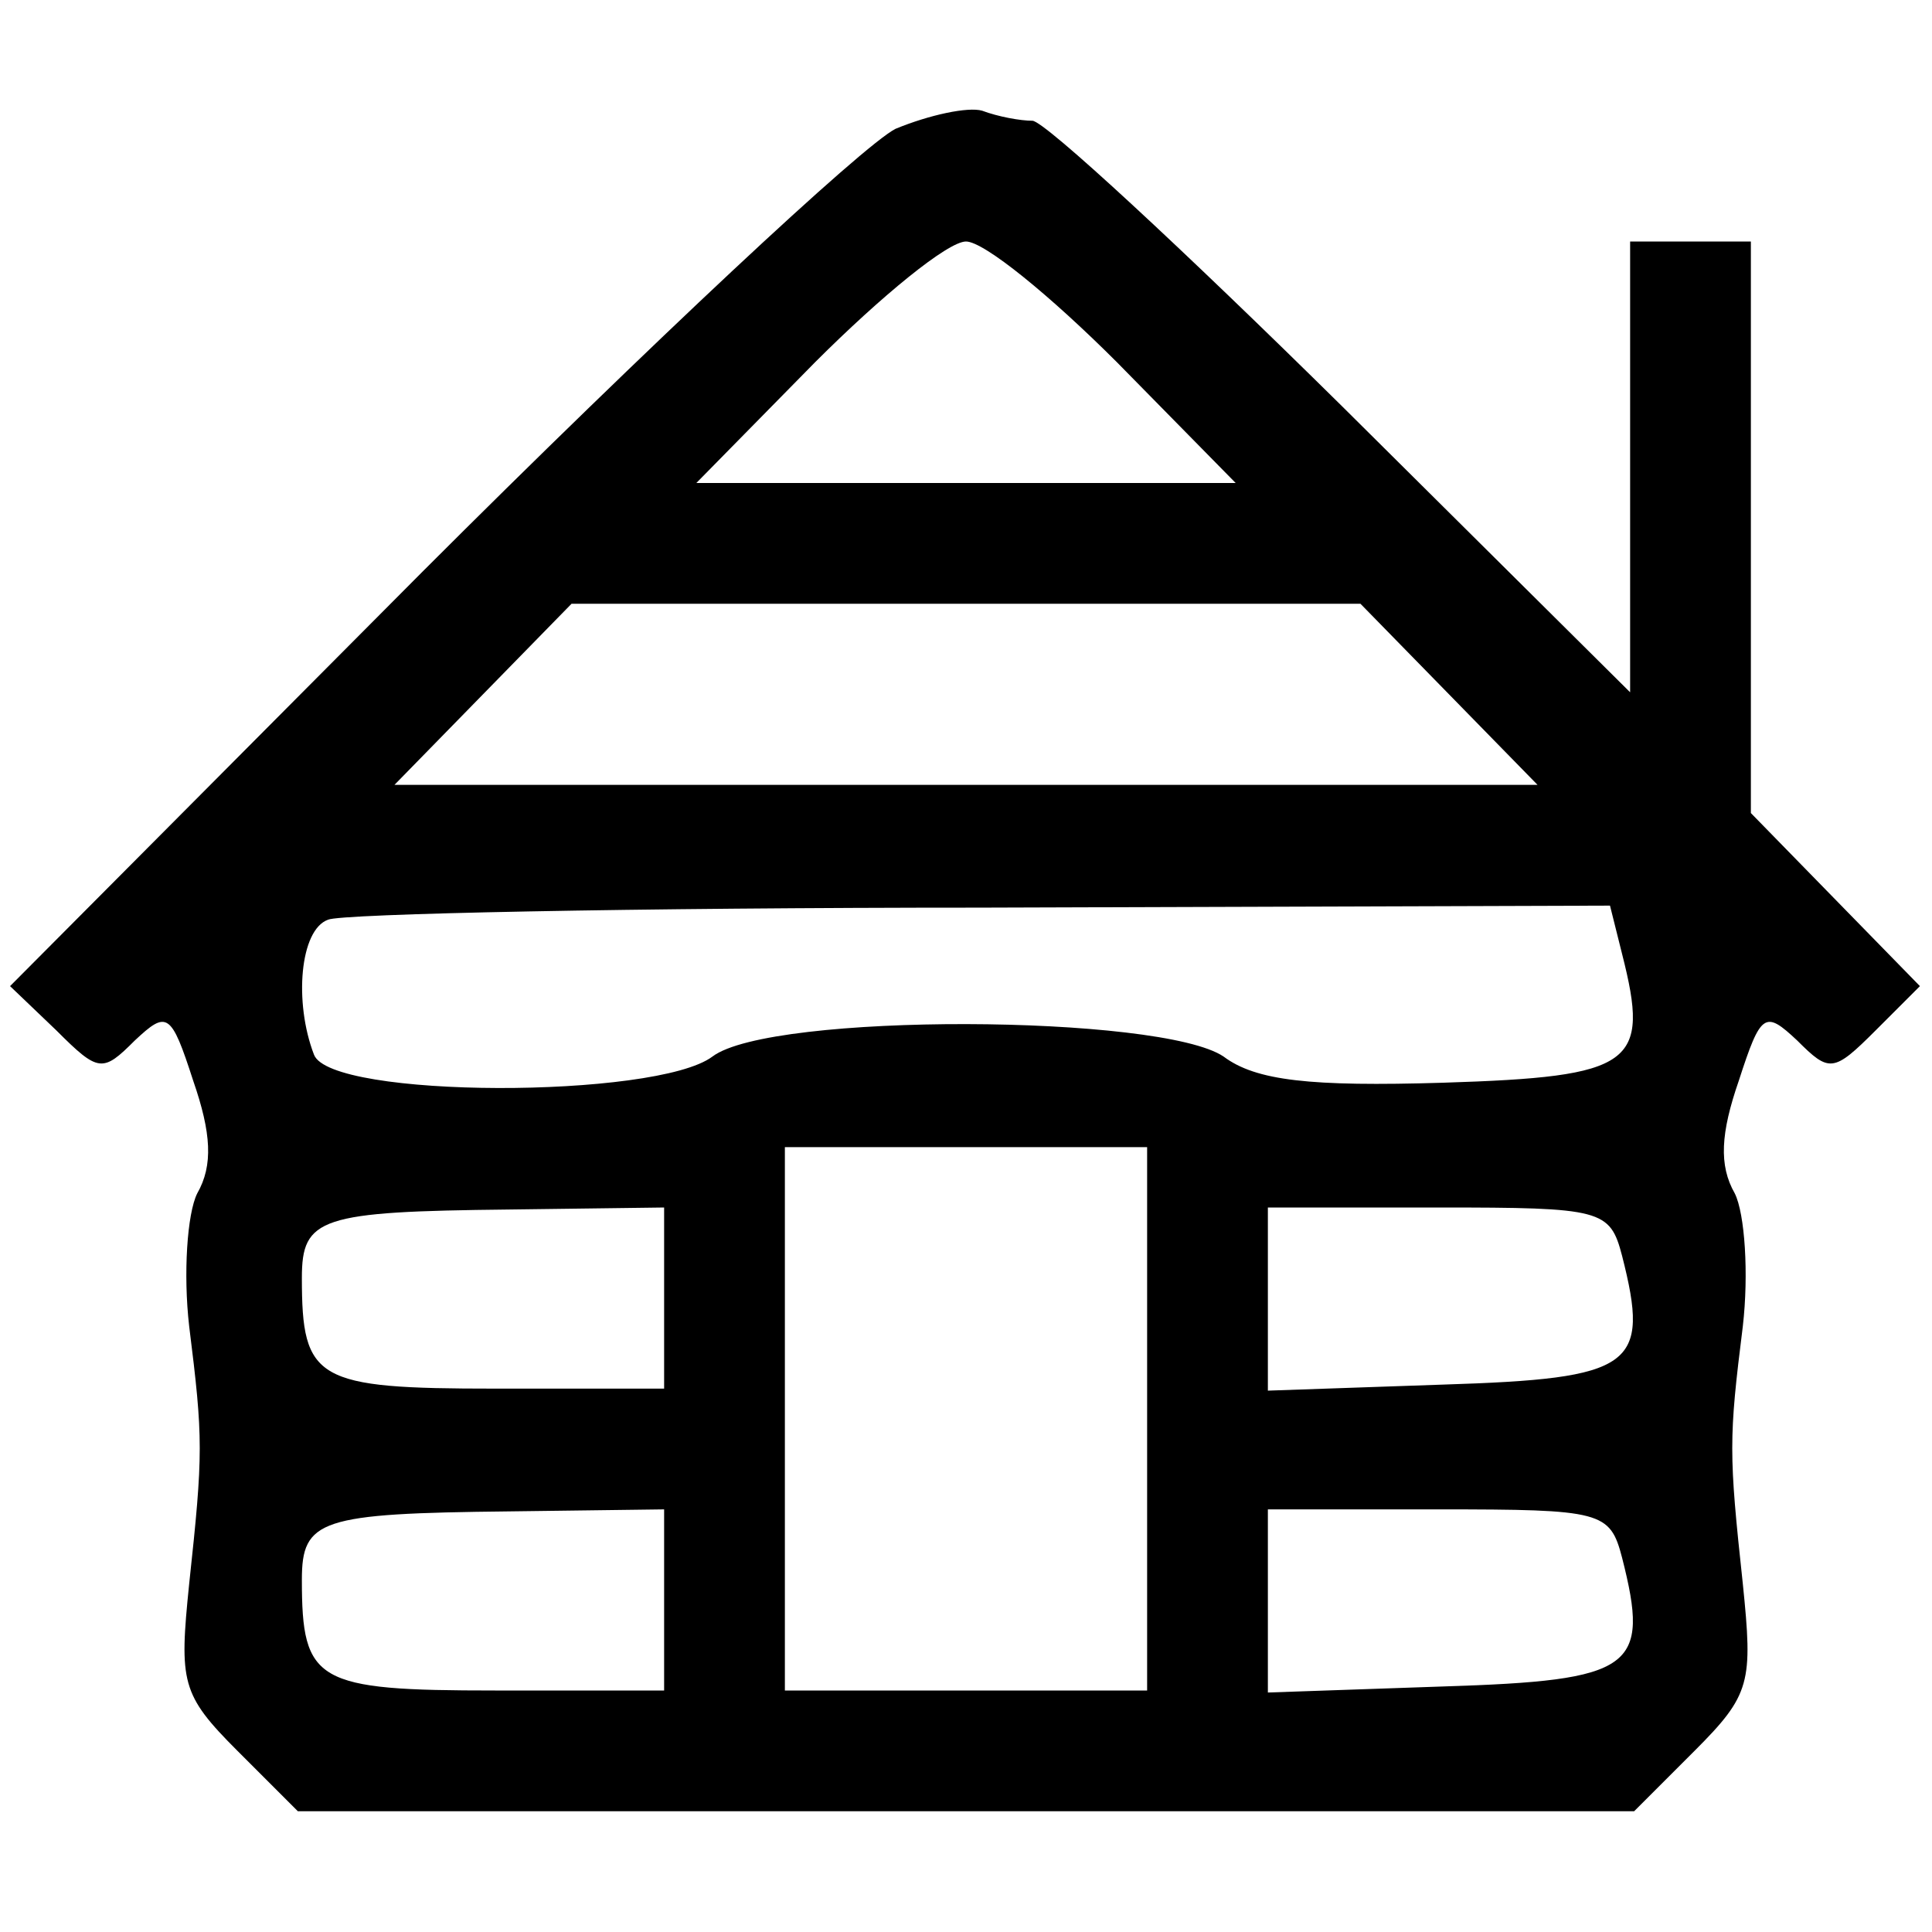
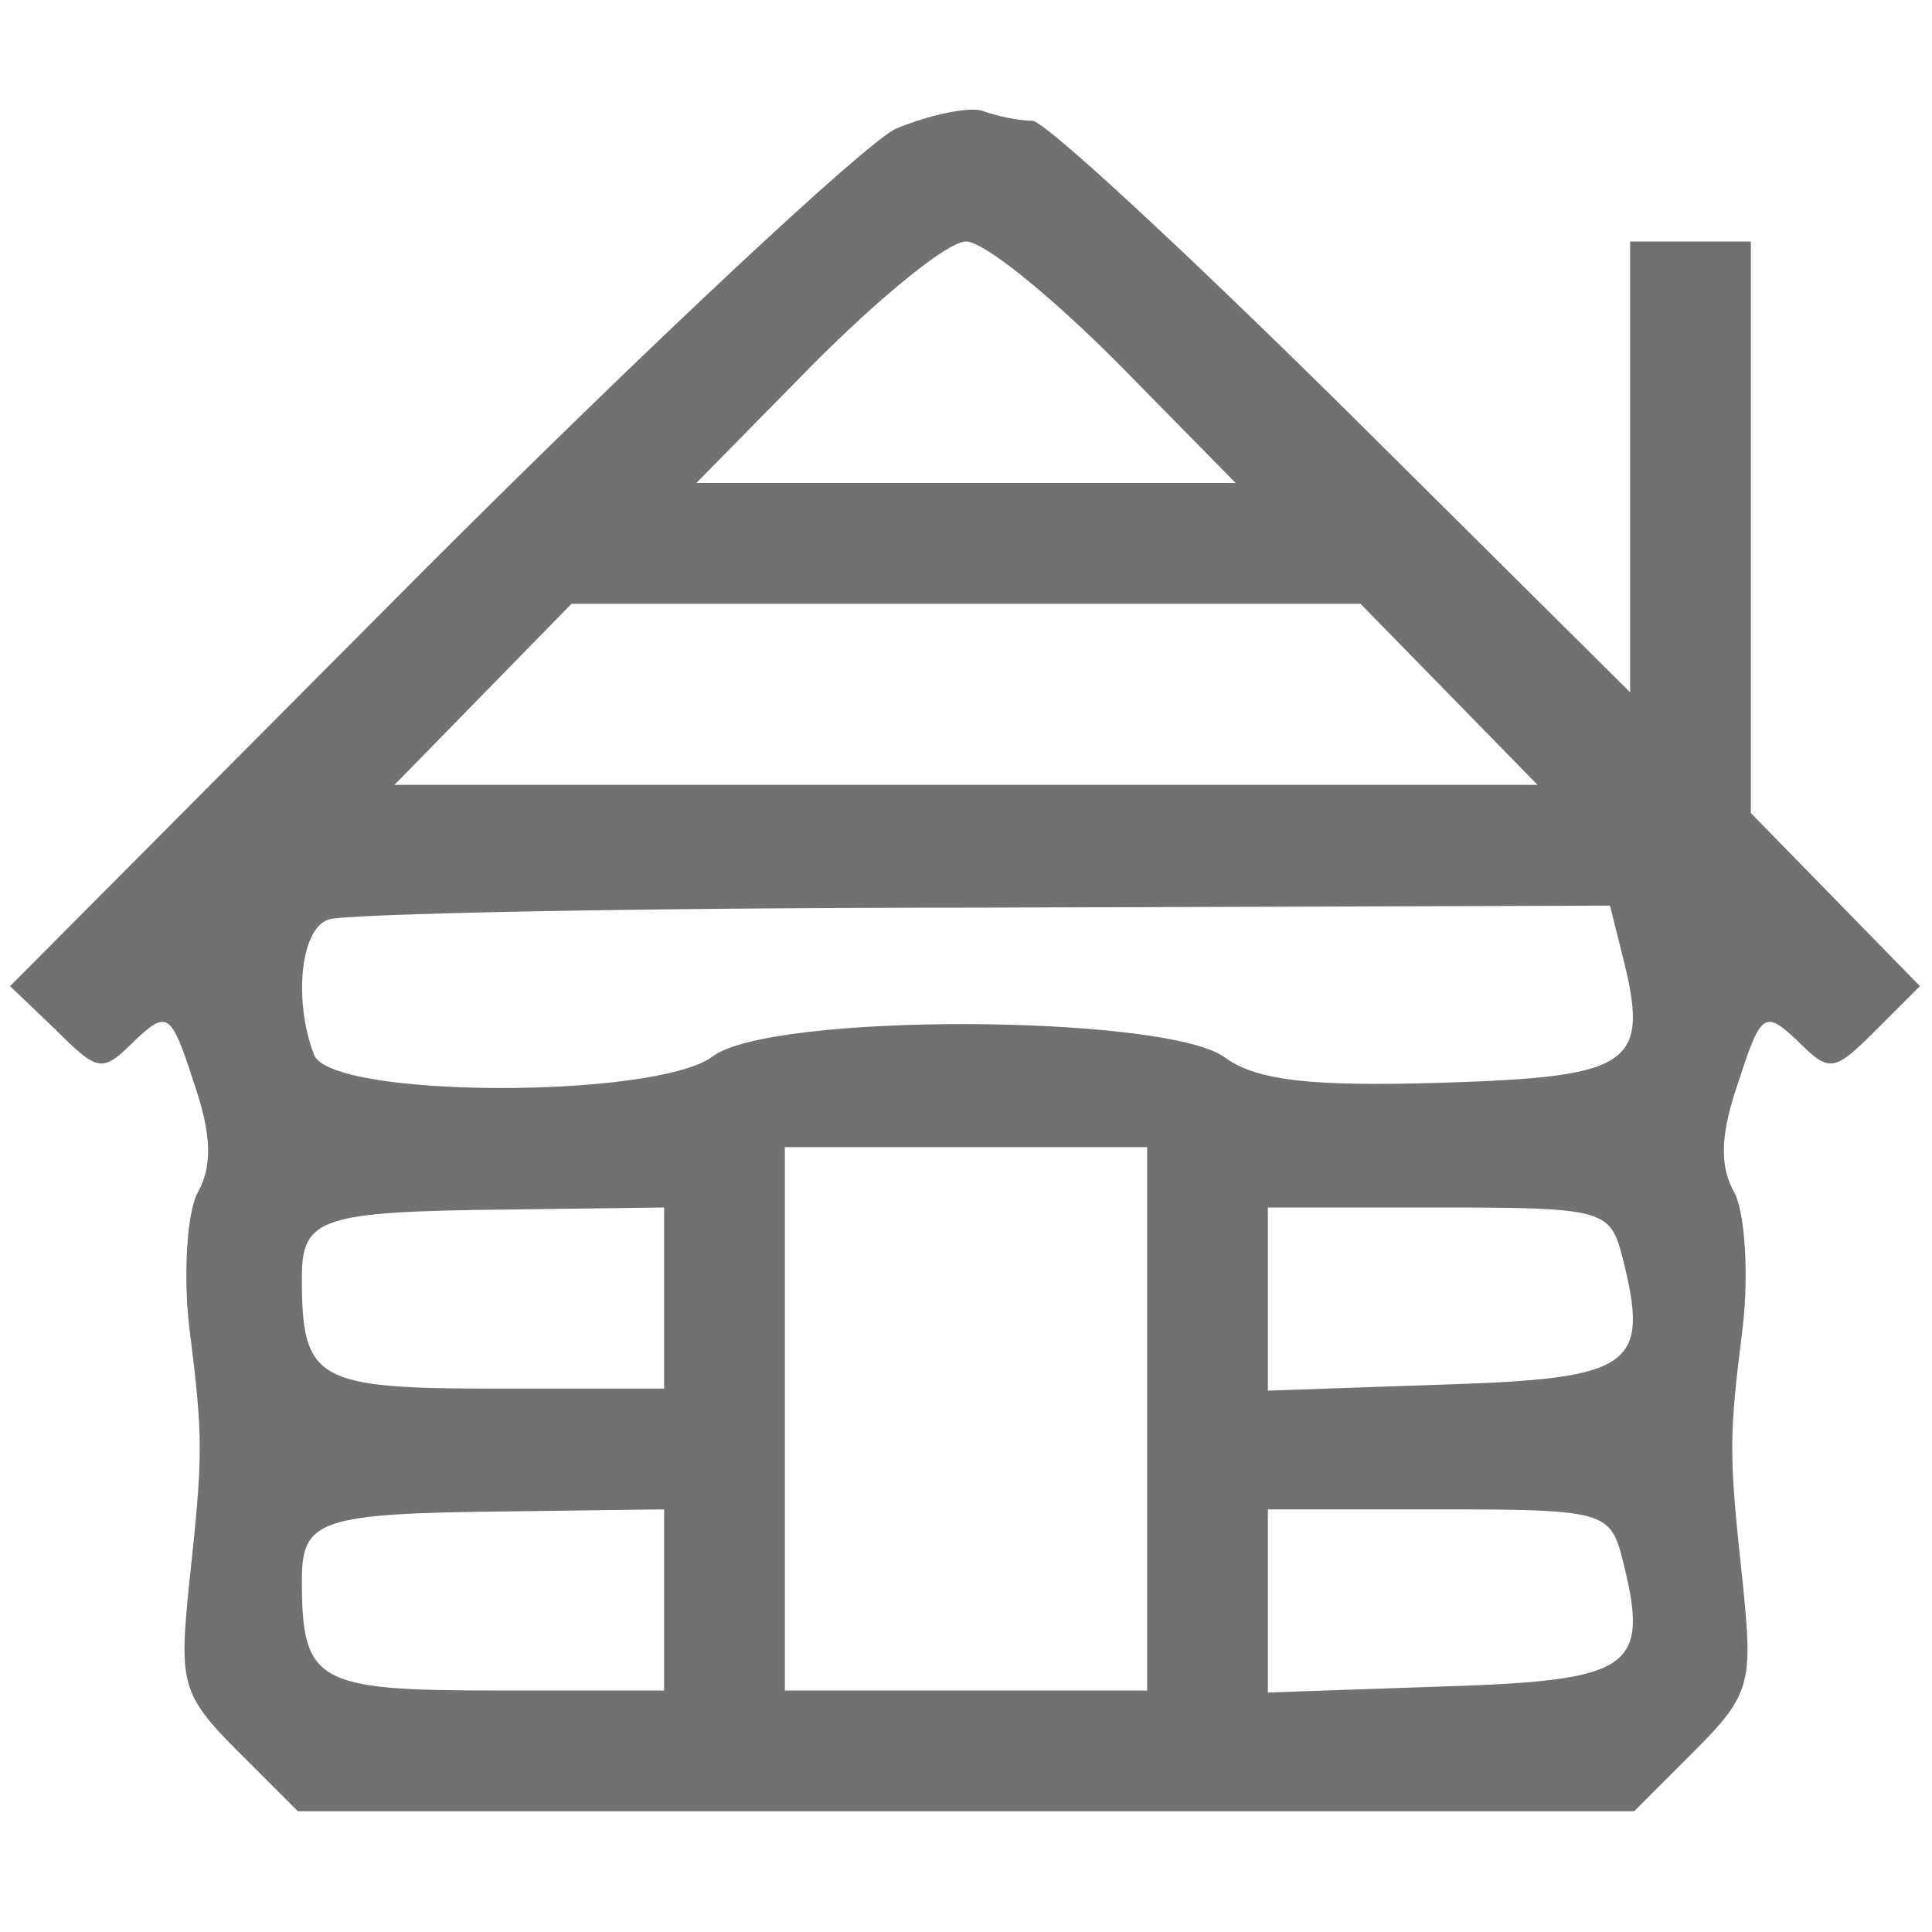
<svg xmlns="http://www.w3.org/2000/svg" version="1.0" width="96pt" height="96pt" viewBox="0 0 96 96" preserveAspectRatio="xMidYMid meet">
-   <g transform="translate(0,96) scale(0.1,-0.1)" fill="#000000" stroke="none">
+   <g transform="translate(0,96) scale(0.1,-0.1)" fill="#717171" stroke="none">
    <path d="M445 896 c-16 -8 -122 -107 -235 -220 l-205 -206 23 -22 c21 -21 23 -21 39 -5 16 15 18 14 29 -20 9 -26 10 -42 2 -56 -5 -10 -7 -40 -4 -66 7 -56 7 -63 0 -128 -5 -49 -4 -55 24 -83 l30 -30 332 0 332 0 30 30 c28 28 29 34 24 83 -7 65 -7 72 0 128 3 26 1 56 -4 66 -8 14 -7 30 2 56 11 34 13 35 29 20 16 -16 18 -16 39 5 l22 22 -42 43 -42 43 0 142 0 142 -30 0 -30 0 0 -112 0 -112 -143 142 c-79 78 -148 142 -154 142 -6 0 -17 2 -25 5 -7 2 -26 -2 -43 -9z m110 -116 l59 -60 -134 0 -134 0 59 60 c33 33 66 60 75 60 9 0 42 -27 75 -60z m165 -165 l44 -45 -284 0 -284 0 44 45 44 45 196 0 196 0 44 -45z m86 -129 c14 -55 6 -61 -89 -64 -66 -2 -93 1 -109 13 -31 21 -225 22 -254 0 -28 -21 -190 -21 -198 1 -10 26 -7 62 7 67 6 3 153 6 324 6 l313 1 6 -24z m-236 -231 l0 -135 -90 0 -90 0 0 135 0 135 90 0 90 0 0 -135z m-240 60 l0 -45 -84 0 c-89 0 -96 4 -96 55 0 30 9 33 103 34 l77 1 0 -45z m476 21 c14 -55 6 -61 -89 -64 l-87 -3 0 46 0 45 85 0 c81 0 85 -1 91 -24z m-476 -171 l0 -45 -84 0 c-89 0 -96 4 -96 55 0 30 9 33 103 34 l77 1 0 -45z m476 21 c14 -55 6 -61 -89 -64 l-87 -3 0 46 0 45 85 0 c81 0 85 -1 91 -24z" />
  </g>
</svg>
